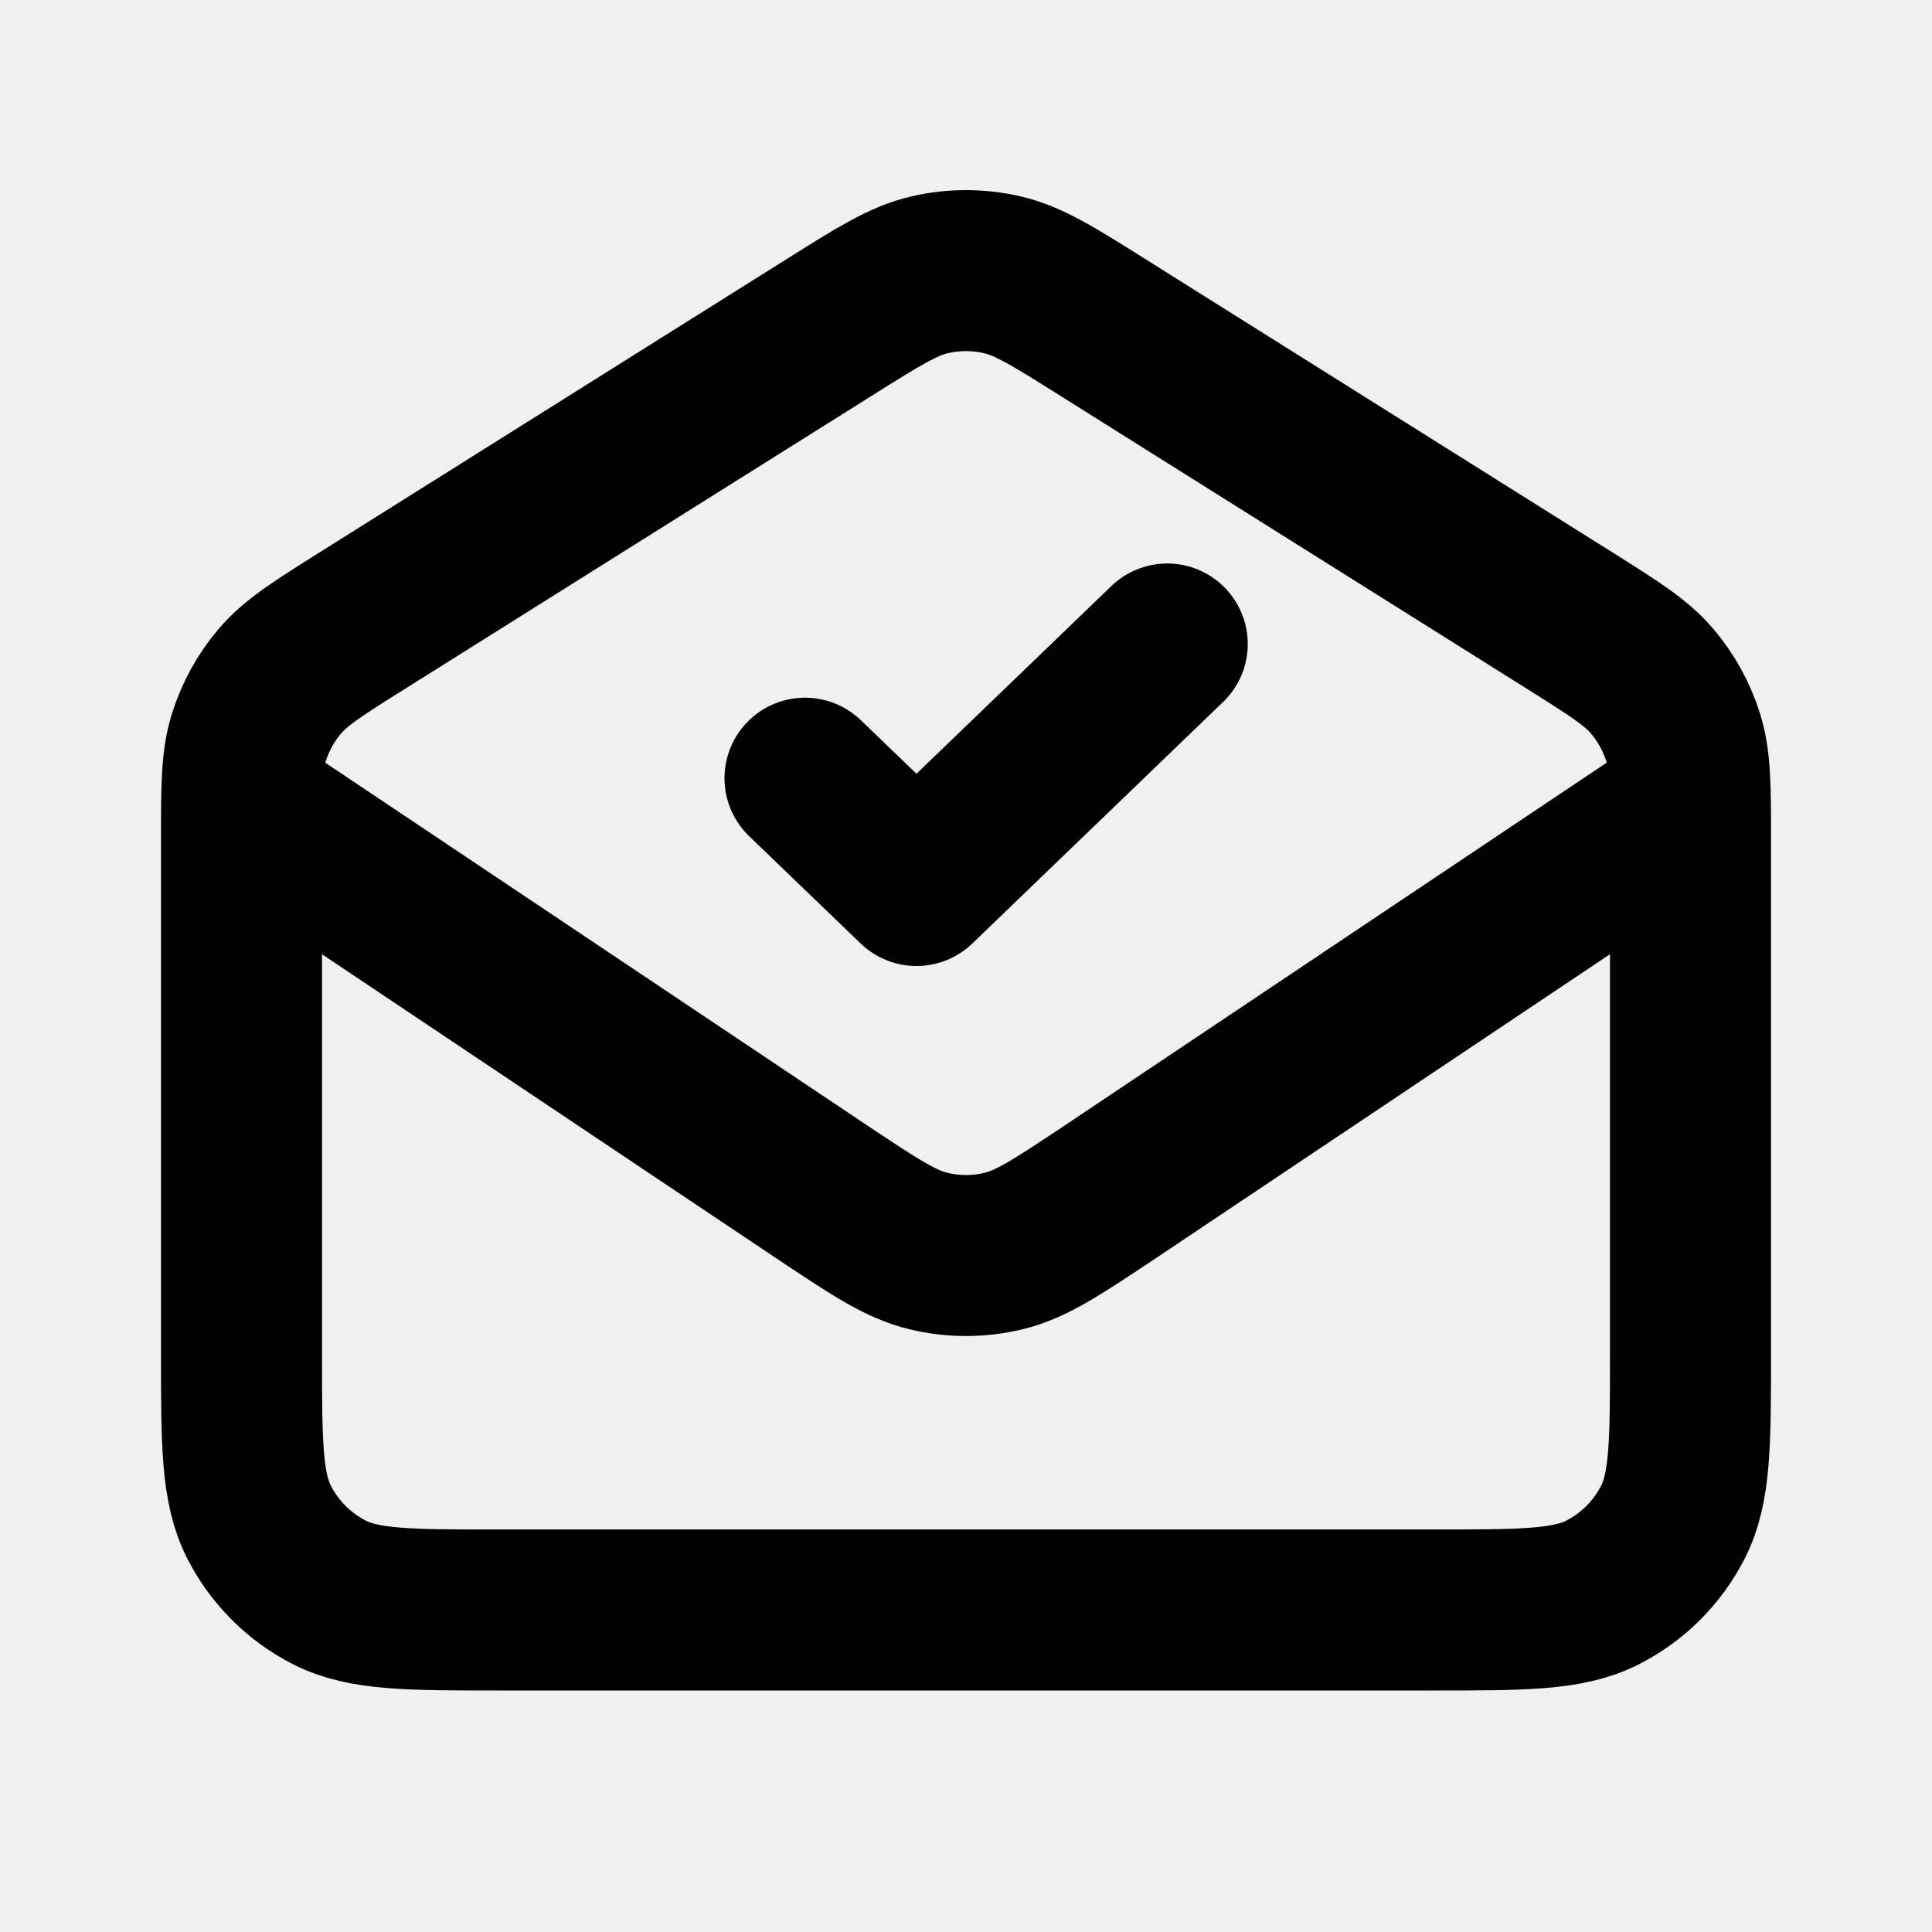
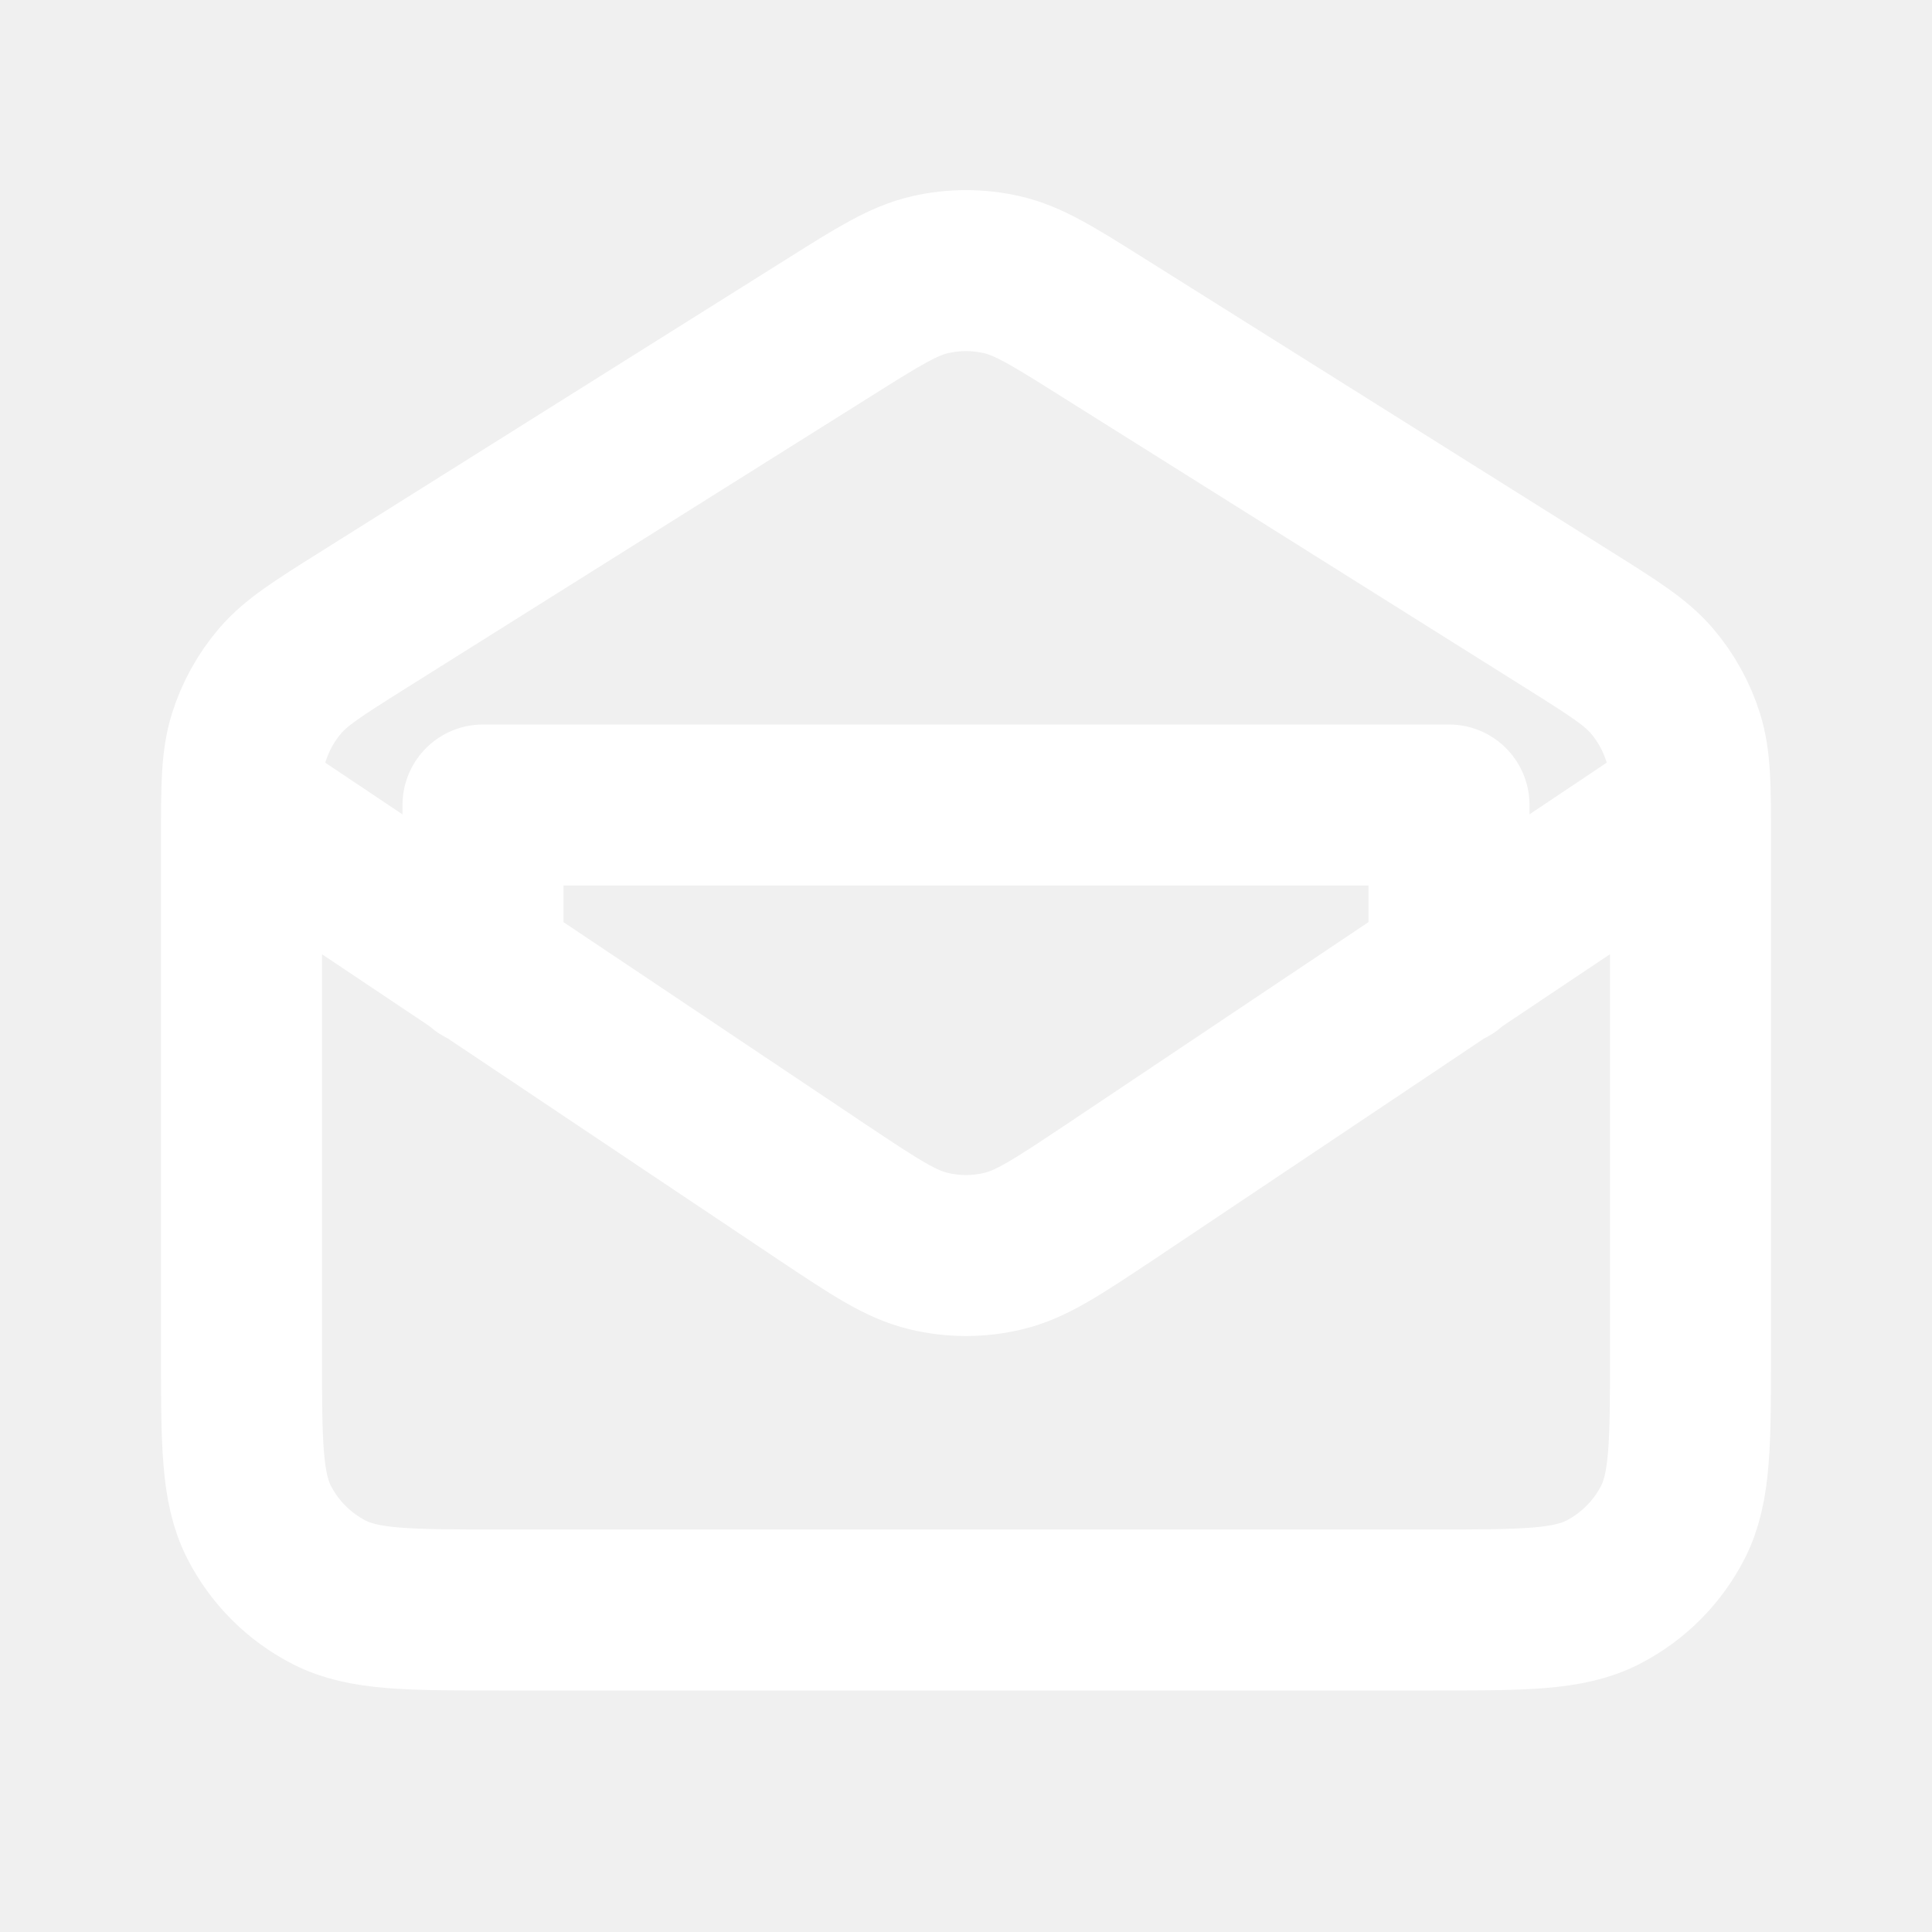
- <svg xmlns="http://www.w3.org/2000/svg" width="64px" height="64px" viewBox="0 0 24 24" fill="none">
+ <svg xmlns="http://www.w3.org/2000/svg" width="64px" height="64px" viewBox="0 0 24 24" fill="none" stroke="#ffffff">
  <g id="SVGRepo_bgCarrier" stroke-width="0" />
  <g id="SVGRepo_tracerCarrier" stroke-linecap="round" stroke-linejoin="round" />
  <g id="SVGRepo_iconCarrier">
-     <path d="M10 9.667L11.385 11L14.5 8M3.028 10L10.225 14.817C10.866 15.244 11.187 15.458 11.534 15.541C11.84 15.615 12.159 15.615 12.466 15.541C12.812 15.458 13.133 15.244 13.775 14.817L20.971 10M10.298 4.069L4.498 7.711C3.951 8.055 3.678 8.227 3.479 8.459C3.304 8.664 3.172 8.903 3.091 9.161C3 9.453 3 9.775 3 10.421V16.8C3 17.92 3 18.48 3.218 18.908C3.41 19.284 3.716 19.59 4.092 19.782C4.52 20 5.08 20 6.2 20H17.8C18.92 20 19.48 20 19.908 19.782C20.284 19.59 20.59 19.284 20.782 18.908C21 18.48 21 17.92 21 16.8V10.421C21 9.775 21 9.453 20.909 9.161C20.828 8.903 20.696 8.664 20.521 8.459C20.322 8.227 20.049 8.055 19.502 7.711L13.702 4.069C13.085 3.681 12.776 3.487 12.445 3.412C12.152 3.345 11.848 3.345 11.555 3.412C11.224 3.487 10.915 3.681 10.298 4.069Z" stroke="#000000" stroke-width="2" stroke-linecap="round" stroke-linejoin="round" />
+     <path d="M6 12V10H18V12M3.028 10L10.225 14.817C10.866 15.244 11.187 15.458 11.534 15.541C11.84 15.615 12.159 15.615 12.466 15.541C12.812 15.458 13.133 15.244 13.775 14.817L20.971 10M10.298 4.069L4.498 7.711C3.951 8.055 3.678 8.227 3.479 8.459C3.304 8.664 3.172 8.903 3.091 9.161C3 9.453 3 9.775 3 10.421V16.8C3 17.92 3 18.48 3.218 18.908C3.41 19.284 3.716 19.59 4.092 19.782C4.52 20 5.08 20 6.2 20H17.8C18.92 20 19.48 20 19.908 19.782C20.284 19.59 20.59 19.284 20.782 18.908C21 18.48 21 17.92 21 16.8V10.421C21 9.775 21 9.453 20.909 9.161C20.828 8.903 20.696 8.664 20.521 8.459C20.322 8.227 20.049 8.055 19.502 7.711L13.702 4.069C13.085 3.681 12.776 3.487 12.445 3.412C12.152 3.345 11.848 3.345 11.555 3.412C11.224 3.487 10.915 3.681 10.298 4.069Z" stroke="#ffffff" stroke-width="2" stroke-linecap="round" stroke-linejoin="round" />
  </g>
</svg>
